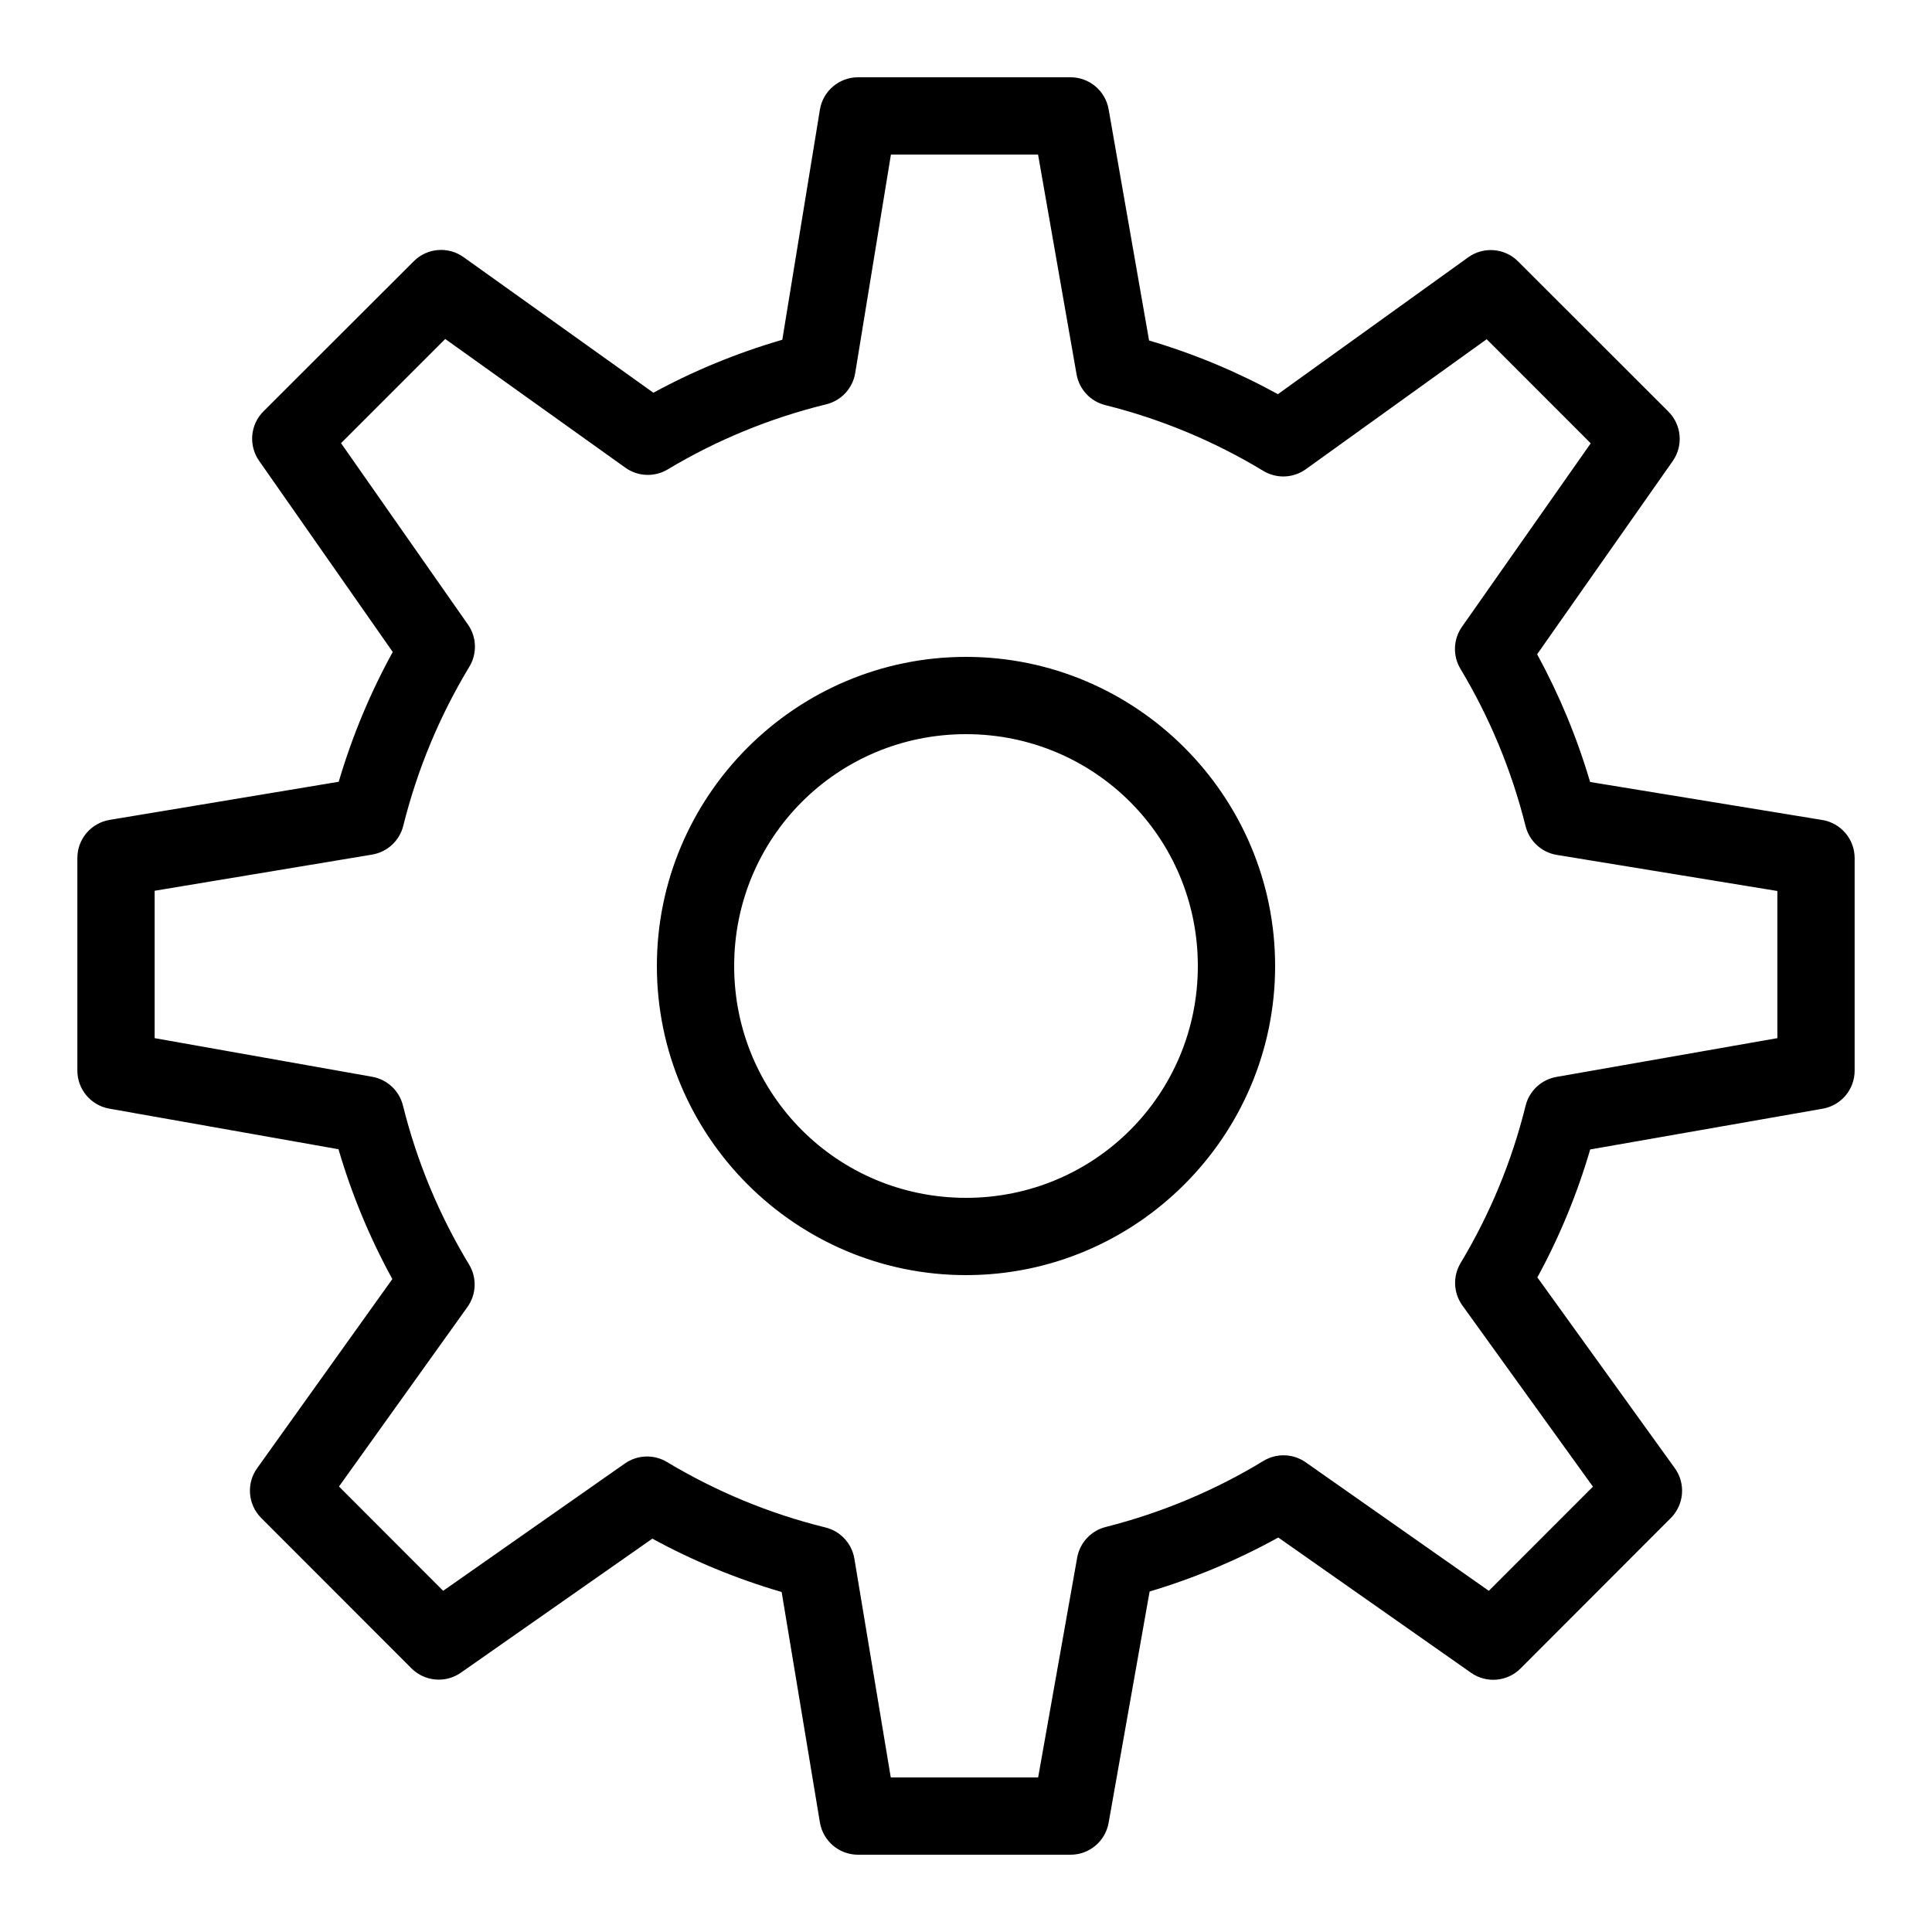
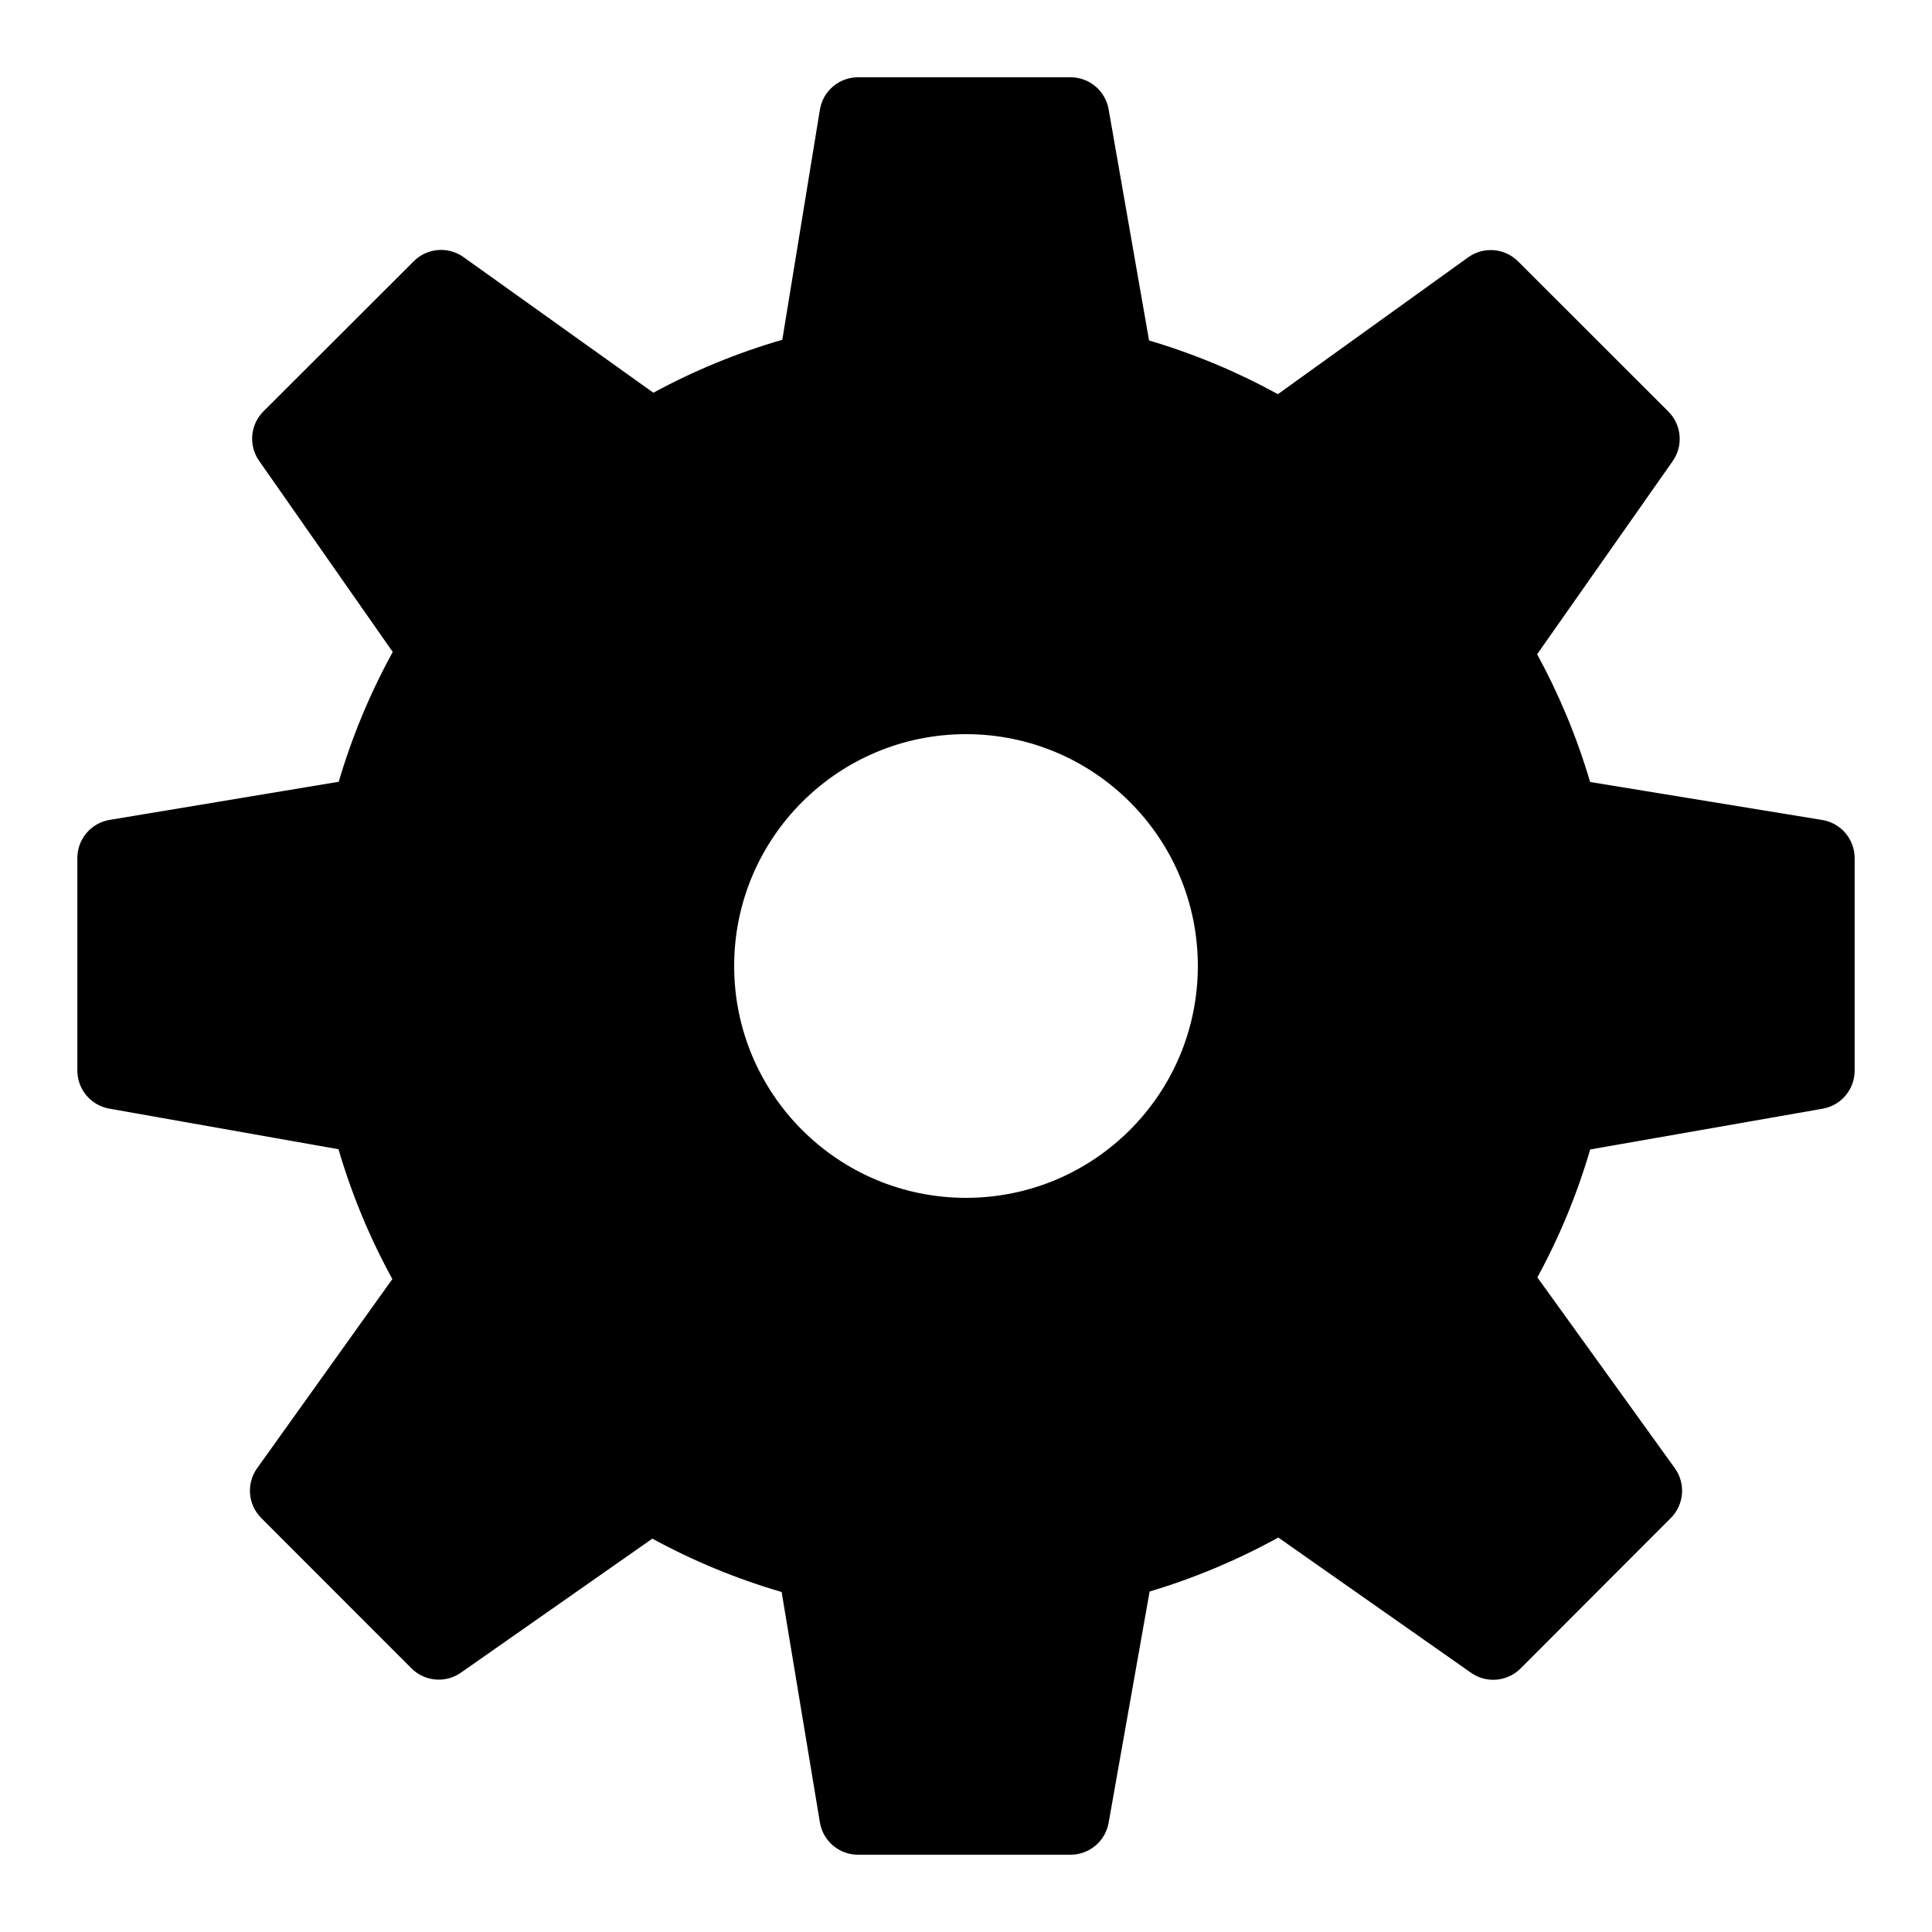
- <svg xmlns="http://www.w3.org/2000/svg" viewBox="0 0 50 50" width="50px" height="50px">
-   <path d="M 22.205 2 A 1 1 0 0 0 21.219 2.838 L 20.246 8.793 C 19.077 9.133 17.961 9.592 16.91 10.164 L 11.996 6.654 A 1 1 0 0 0 10.709 6.76 L 6.818 10.646 A 1 1 0 0 0 6.707 11.928 L 10.164 16.873 C 9.583 17.93 9.114 19.052 8.766 20.232 L 2.836 21.219 A 1 1 0 0 0 2.002 22.205 L 2.002 27.705 A 1 1 0 0 0 2.826 28.691 L 8.76 29.742 C 9.106 30.921 9.573 32.043 10.154 33.102 L 6.654 37.998 A 1 1 0 0 0 6.76 39.285 L 10.648 43.176 A 1 1 0 0 0 11.928 43.289 L 16.883 39.82 C 17.937 40.395 19.055 40.858 20.229 41.201 L 21.219 47.164 A 1 1 0 0 0 22.205 48 L 27.705 48 A 1 1 0 0 0 28.691 47.174 L 29.752 41.188 C 30.921 40.839 32.033 40.37 33.082 39.791 L 38.07 43.291 A 1 1 0 0 0 39.352 43.18 L 43.24 39.287 A 1 1 0 0 0 43.344 37.996 L 39.787 33.059 C 40.356 32.015 40.814 30.909 41.154 29.748 L 47.172 28.693 A 1 1 0 0 0 47.998 27.707 L 47.998 22.207 A 1 1 0 0 0 47.16 21.221 L 41.152 20.238 C 40.81 19.079 40.35 17.975 39.781 16.932 L 43.289 11.934 A 1 1 0 0 0 43.178 10.652 L 39.287 6.764 A 1 1 0 0 0 37.996 6.66 L 33.072 10.201 C 32.023 9.625 30.91 9.158 29.738 8.812 L 28.691 2.828 A 1 1 0 0 0 27.705 2 L 22.205 2 z M 23.057 4 L 26.865 4 L 27.861 9.686 A 1 1 0 0 0 28.604 10.484 C 30.066 10.849 31.44 11.427 32.693 12.186 A 1 1 0 0 0 33.795 12.143 L 38.475 8.779 L 41.168 11.473 L 37.836 16.221 A 1 1 0 0 0 37.797 17.311 C 38.548 18.561 39.118 19.926 39.482 21.381 A 1 1 0 0 0 40.291 22.125 L 45.998 23.059 L 45.998 26.867 L 40.279 27.871 A 1 1 0 0 0 39.482 28.617 C 39.123 30.07 38.552 31.435 37.801 32.686 A 1 1 0 0 0 37.846 33.785 L 41.225 38.475 L 38.531 41.17 L 33.791 37.844 A 1 1 0 0 0 32.697 37.809 C 31.45 38.568 30.075 39.148 28.617 39.518 A 1 1 0 0 0 27.877 40.312 L 26.867 46 L 23.053 46 L 22.111 40.338 A 1 1 0 0 0 21.365 39.531 C 19.902 39.171 18.522 38.594 17.26 37.836 A 1 1 0 0 0 16.172 37.875 L 11.469 41.17 L 8.773 38.471 L 12.098 33.824 A 1 1 0 0 0 12.139 32.725 C 11.373 31.459 10.793 30.079 10.428 28.609 A 1 1 0 0 0 9.633 27.867 L 4.002 26.867 L 4.002 23.053 L 9.629 22.117 A 1 1 0 0 0 10.436 21.373 C 10.804 19.898 11.383 18.519 12.146 17.256 A 1 1 0 0 0 12.111 16.164 L 8.826 11.469 L 11.523 8.773 L 16.186 12.105 A 1 1 0 0 0 17.281 12.148 C 18.537 11.394 19.92 10.822 21.385 10.463 A 1 1 0 0 0 22.133 9.652 L 23.057 4 z M 25 17 C 20.594 17 17 20.594 17 25 C 17 29.406 20.594 33 25 33 C 29.406 33 33 29.406 33 25 C 33 20.594 29.406 17 25 17 z M 25 19 C 28.326 19 31 21.674 31 25 C 31 28.326 28.326 31 25 31 C 21.674 31 19 28.326 19 25 C 19 21.674 21.674 19 25 19 z" />
+ <svg xmlns="http://www.w3.org/2000/svg" viewBox="0 0 50 50" width="24" height="24" style="cursor: pointer;">
+   <path fill="" fill-rule="evenodd" d="     M 22.205 2     A 1 1 0 0 0 21.219 2.838     L 20.246 8.793     C 19.077 9.133 17.961 9.592 16.91 10.164     L 11.996 6.654     A 1 1 0 0 0 10.709 6.76     L 6.818 10.646     A 1 1 0 0 0 6.707 11.928     L 10.164 16.873     C 9.583 17.93 9.114 19.052 8.766 20.232     L 2.836 21.219     A 1 1 0 0 0 2.002 22.205     L 2.002 27.705     A 1 1 0 0 0 2.826 28.691     L 8.76 29.742     C 9.106 30.921 9.573 32.043 10.154 33.102     L 6.654 37.998     A 1 1 0 0 0 6.76 39.285     L 10.648 43.176     A 1 1 0 0 0 11.928 43.289     L 16.883 39.82     C 17.937 40.395 19.055 40.858 20.229 41.201     L 21.219 47.164     A 1 1 0 0 0 22.205 48     L 27.705 48     A 1 1 0 0 0 28.691 47.174     L 29.752 41.188     C 30.921 40.839 32.033 40.37 33.082 39.791     L 38.07 43.291     A 1 1 0 0 0 39.352 43.18     L 43.24 39.287     A 1 1 0 0 0 43.344 37.996     L 39.787 33.059     C 40.356 32.015 40.814 30.909 41.154 29.748     L 47.172 28.693     A 1 1 0 0 0 47.998 27.707     L 47.998 22.207     A 1 1 0 0 0 47.16 21.221     L 41.152 20.238     C 40.81 19.079 40.35 17.975 39.781 16.932     L 43.289 11.934     A 1 1 0 0 0 43.178 10.652     L 39.287 6.764     A 1 1 0 0 0 37.996 6.66     L 33.072 10.201     C 32.023 9.625 30.91 9.158 29.738 8.812     L 28.691 2.828     A 1 1 0 0 0 27.705 2     L 22.205 2     Z      M 25 19     A 6 6 0 1 0 25 31     A 6 6 0 1 0 25 19     Z   " />
</svg>
